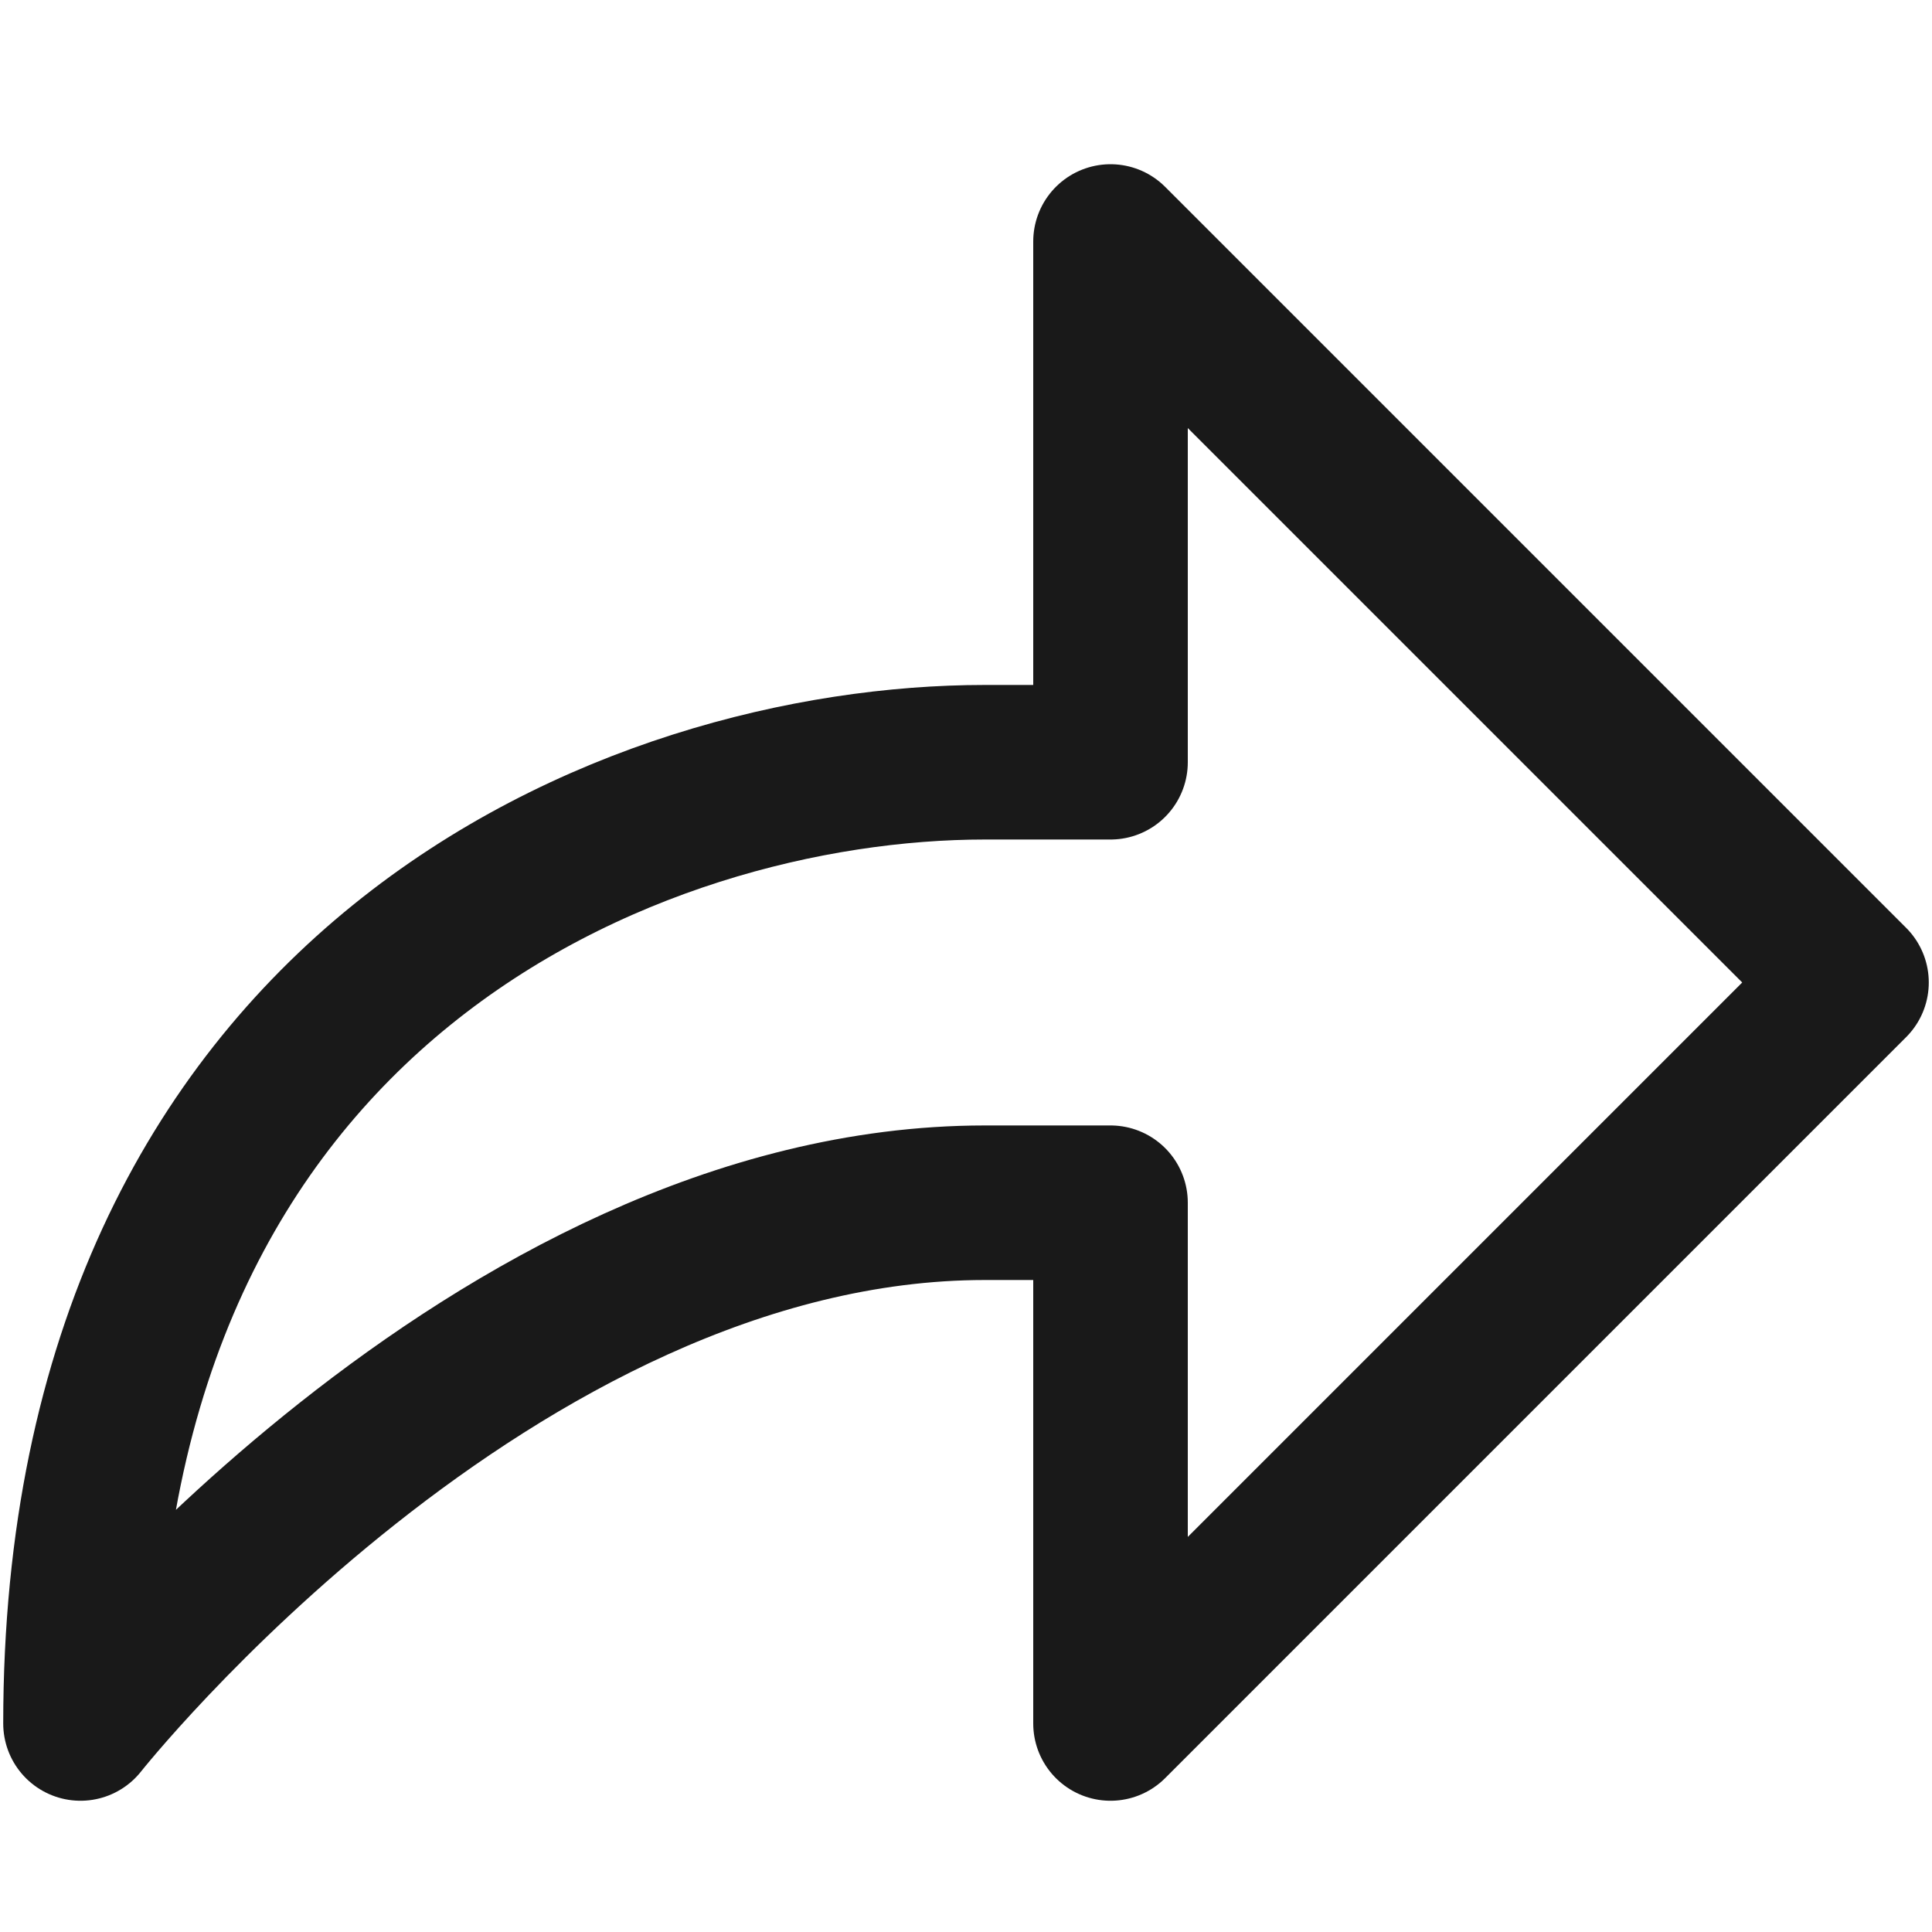
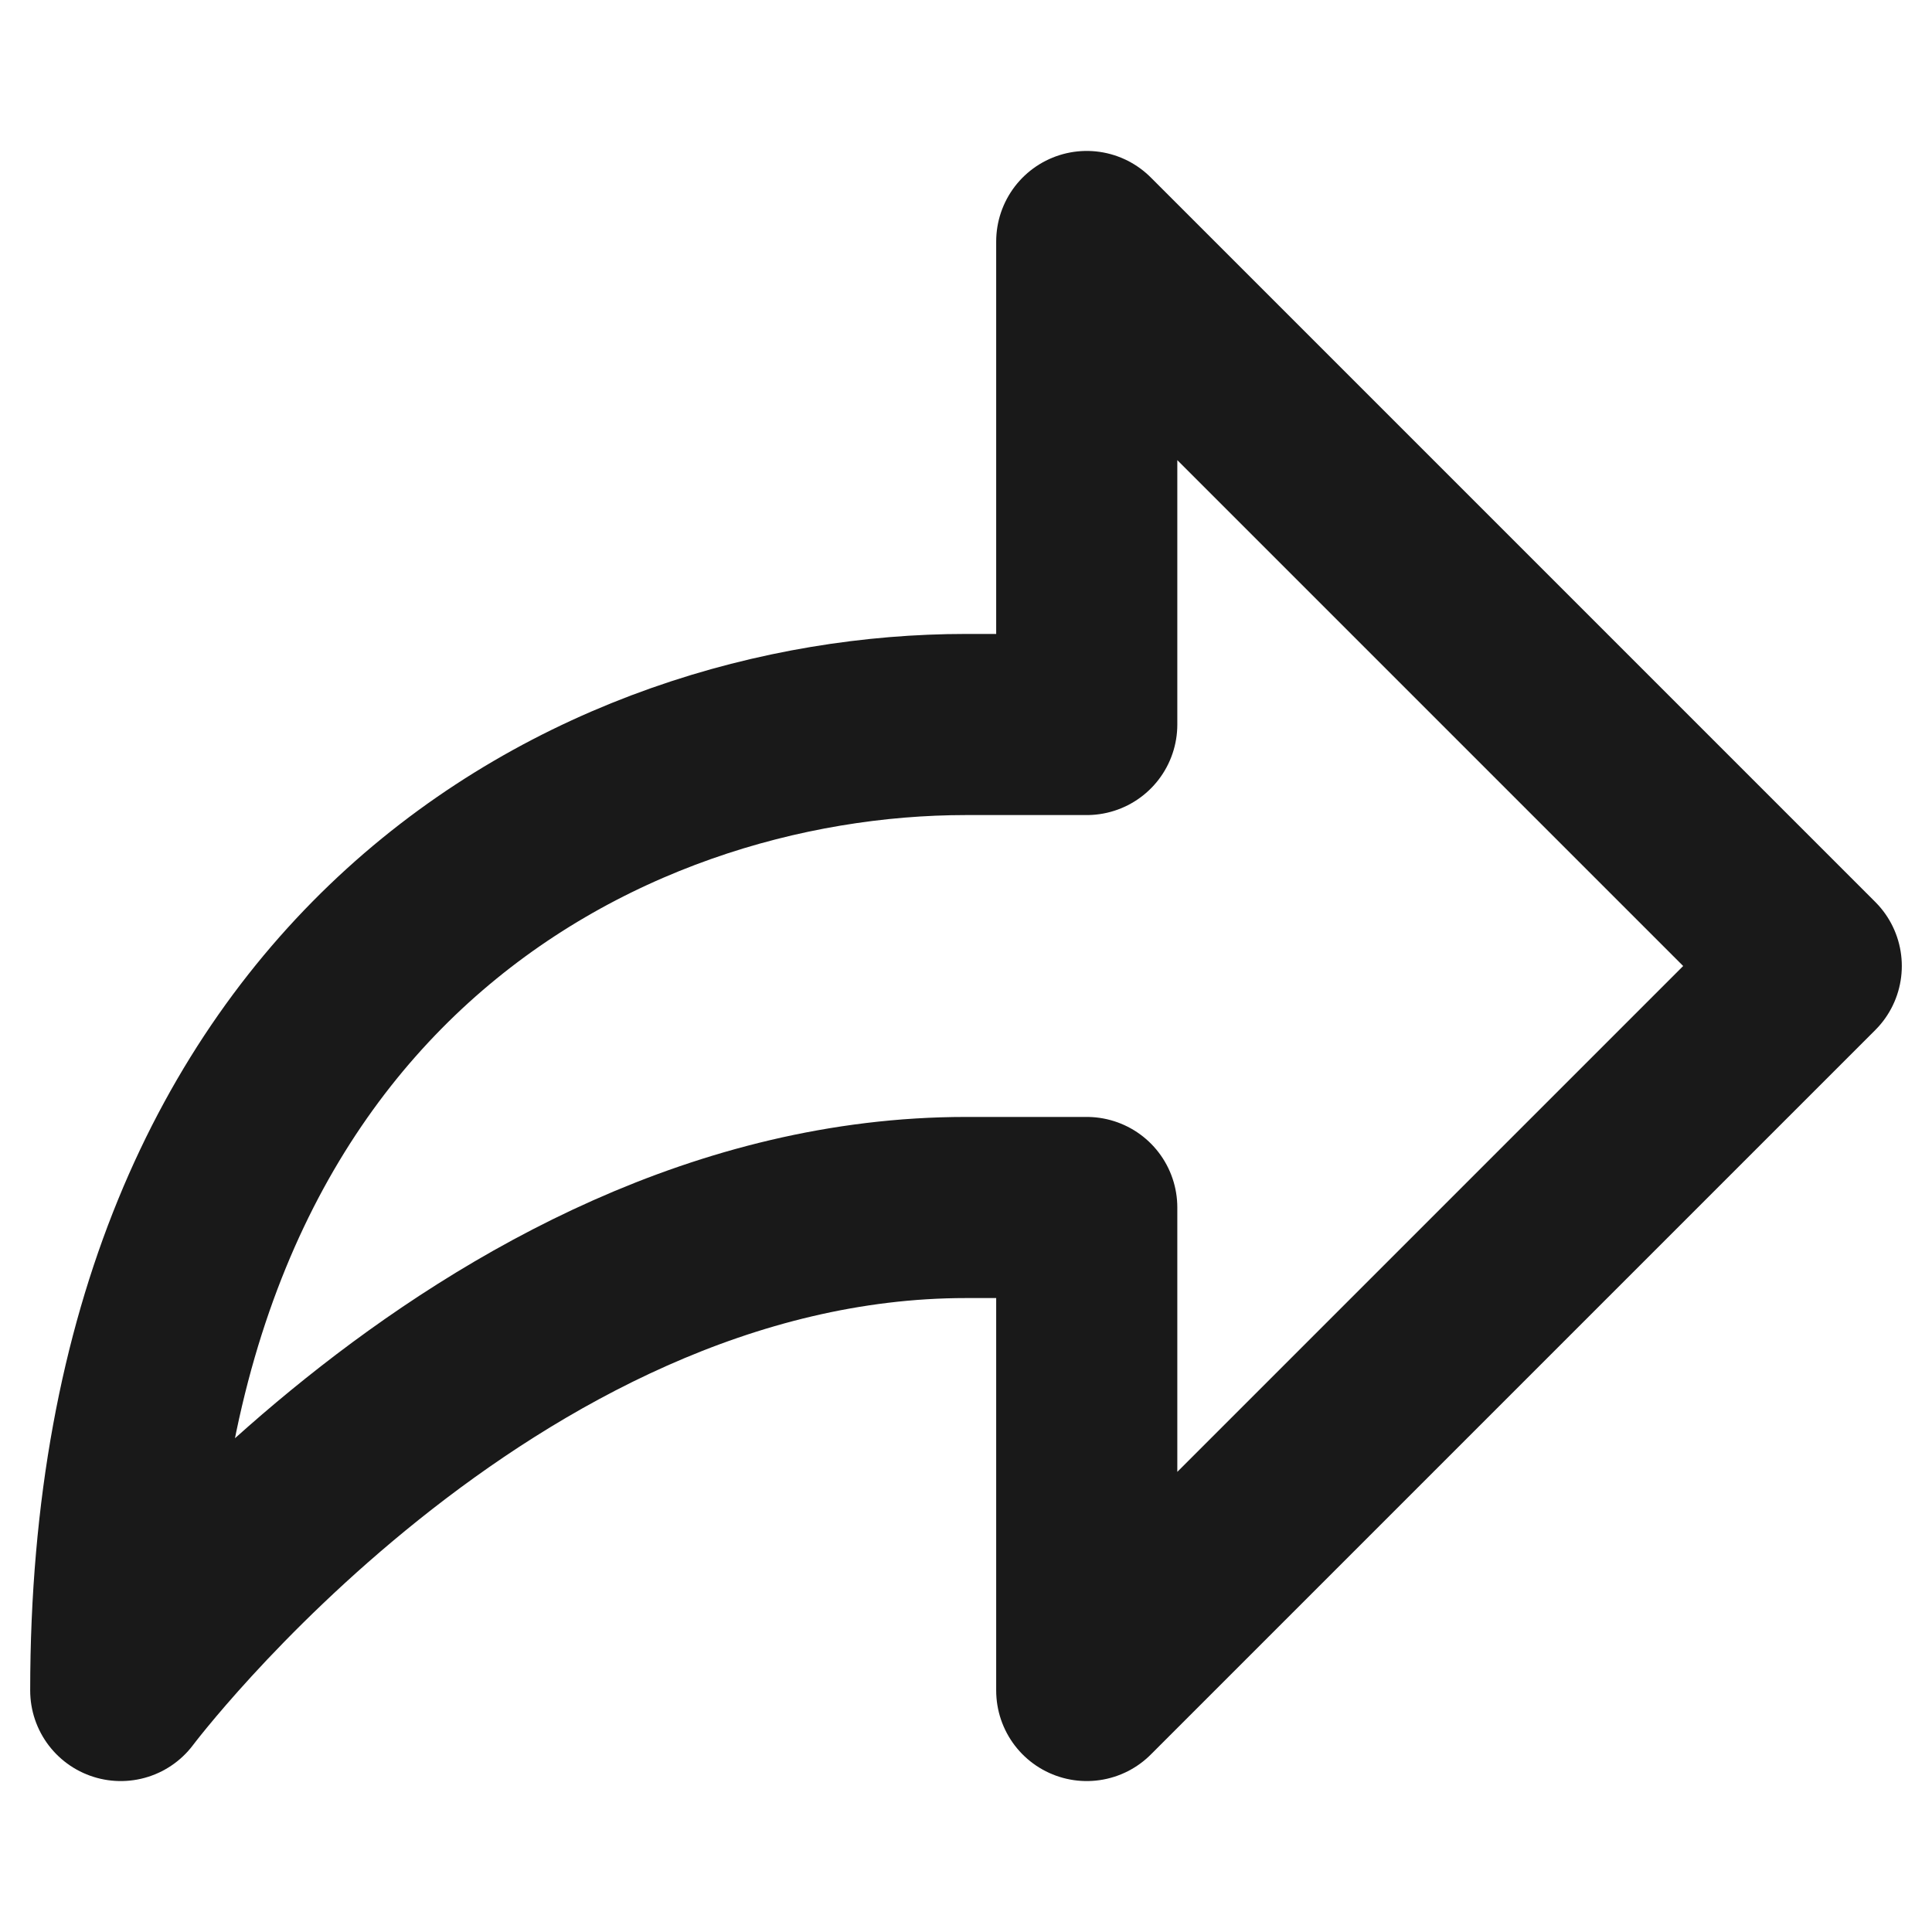
- <svg xmlns="http://www.w3.org/2000/svg" width="15" height="15" viewBox="0 0 15 15" fill="none">
-   <path fill-rule="evenodd" clip-rule="evenodd" d="M7.647 5.918H8.622V1.875L14.375 7.628L8.622 13.381V9.338C8.622 9.338 8.001 9.338 7.647 9.338C3.823 9.338 0.625 13.381 0.625 13.381C0.625 7.628 4.934 5.918 7.647 5.918Z" stroke="black" stroke-opacity="0.9" stroke-width="1.2" stroke-linecap="round" stroke-linejoin="round" />
+ <svg xmlns="http://www.w3.org/2000/svg" width="16" height="16" viewBox="0 0 16 16" fill="none" shape-rendering="geometricPrecision">
+   <path fill-rule="evenodd" clip-rule="evenodd" d="M8 6H9V2L15 8L9 14V10H8C4 10 1 14 1 14C1 8 5 6 8 6Z" stroke="black" stroke-opacity="0.9" stroke-width="1.5" stroke-linecap="round" stroke-linejoin="round" />
</svg>
